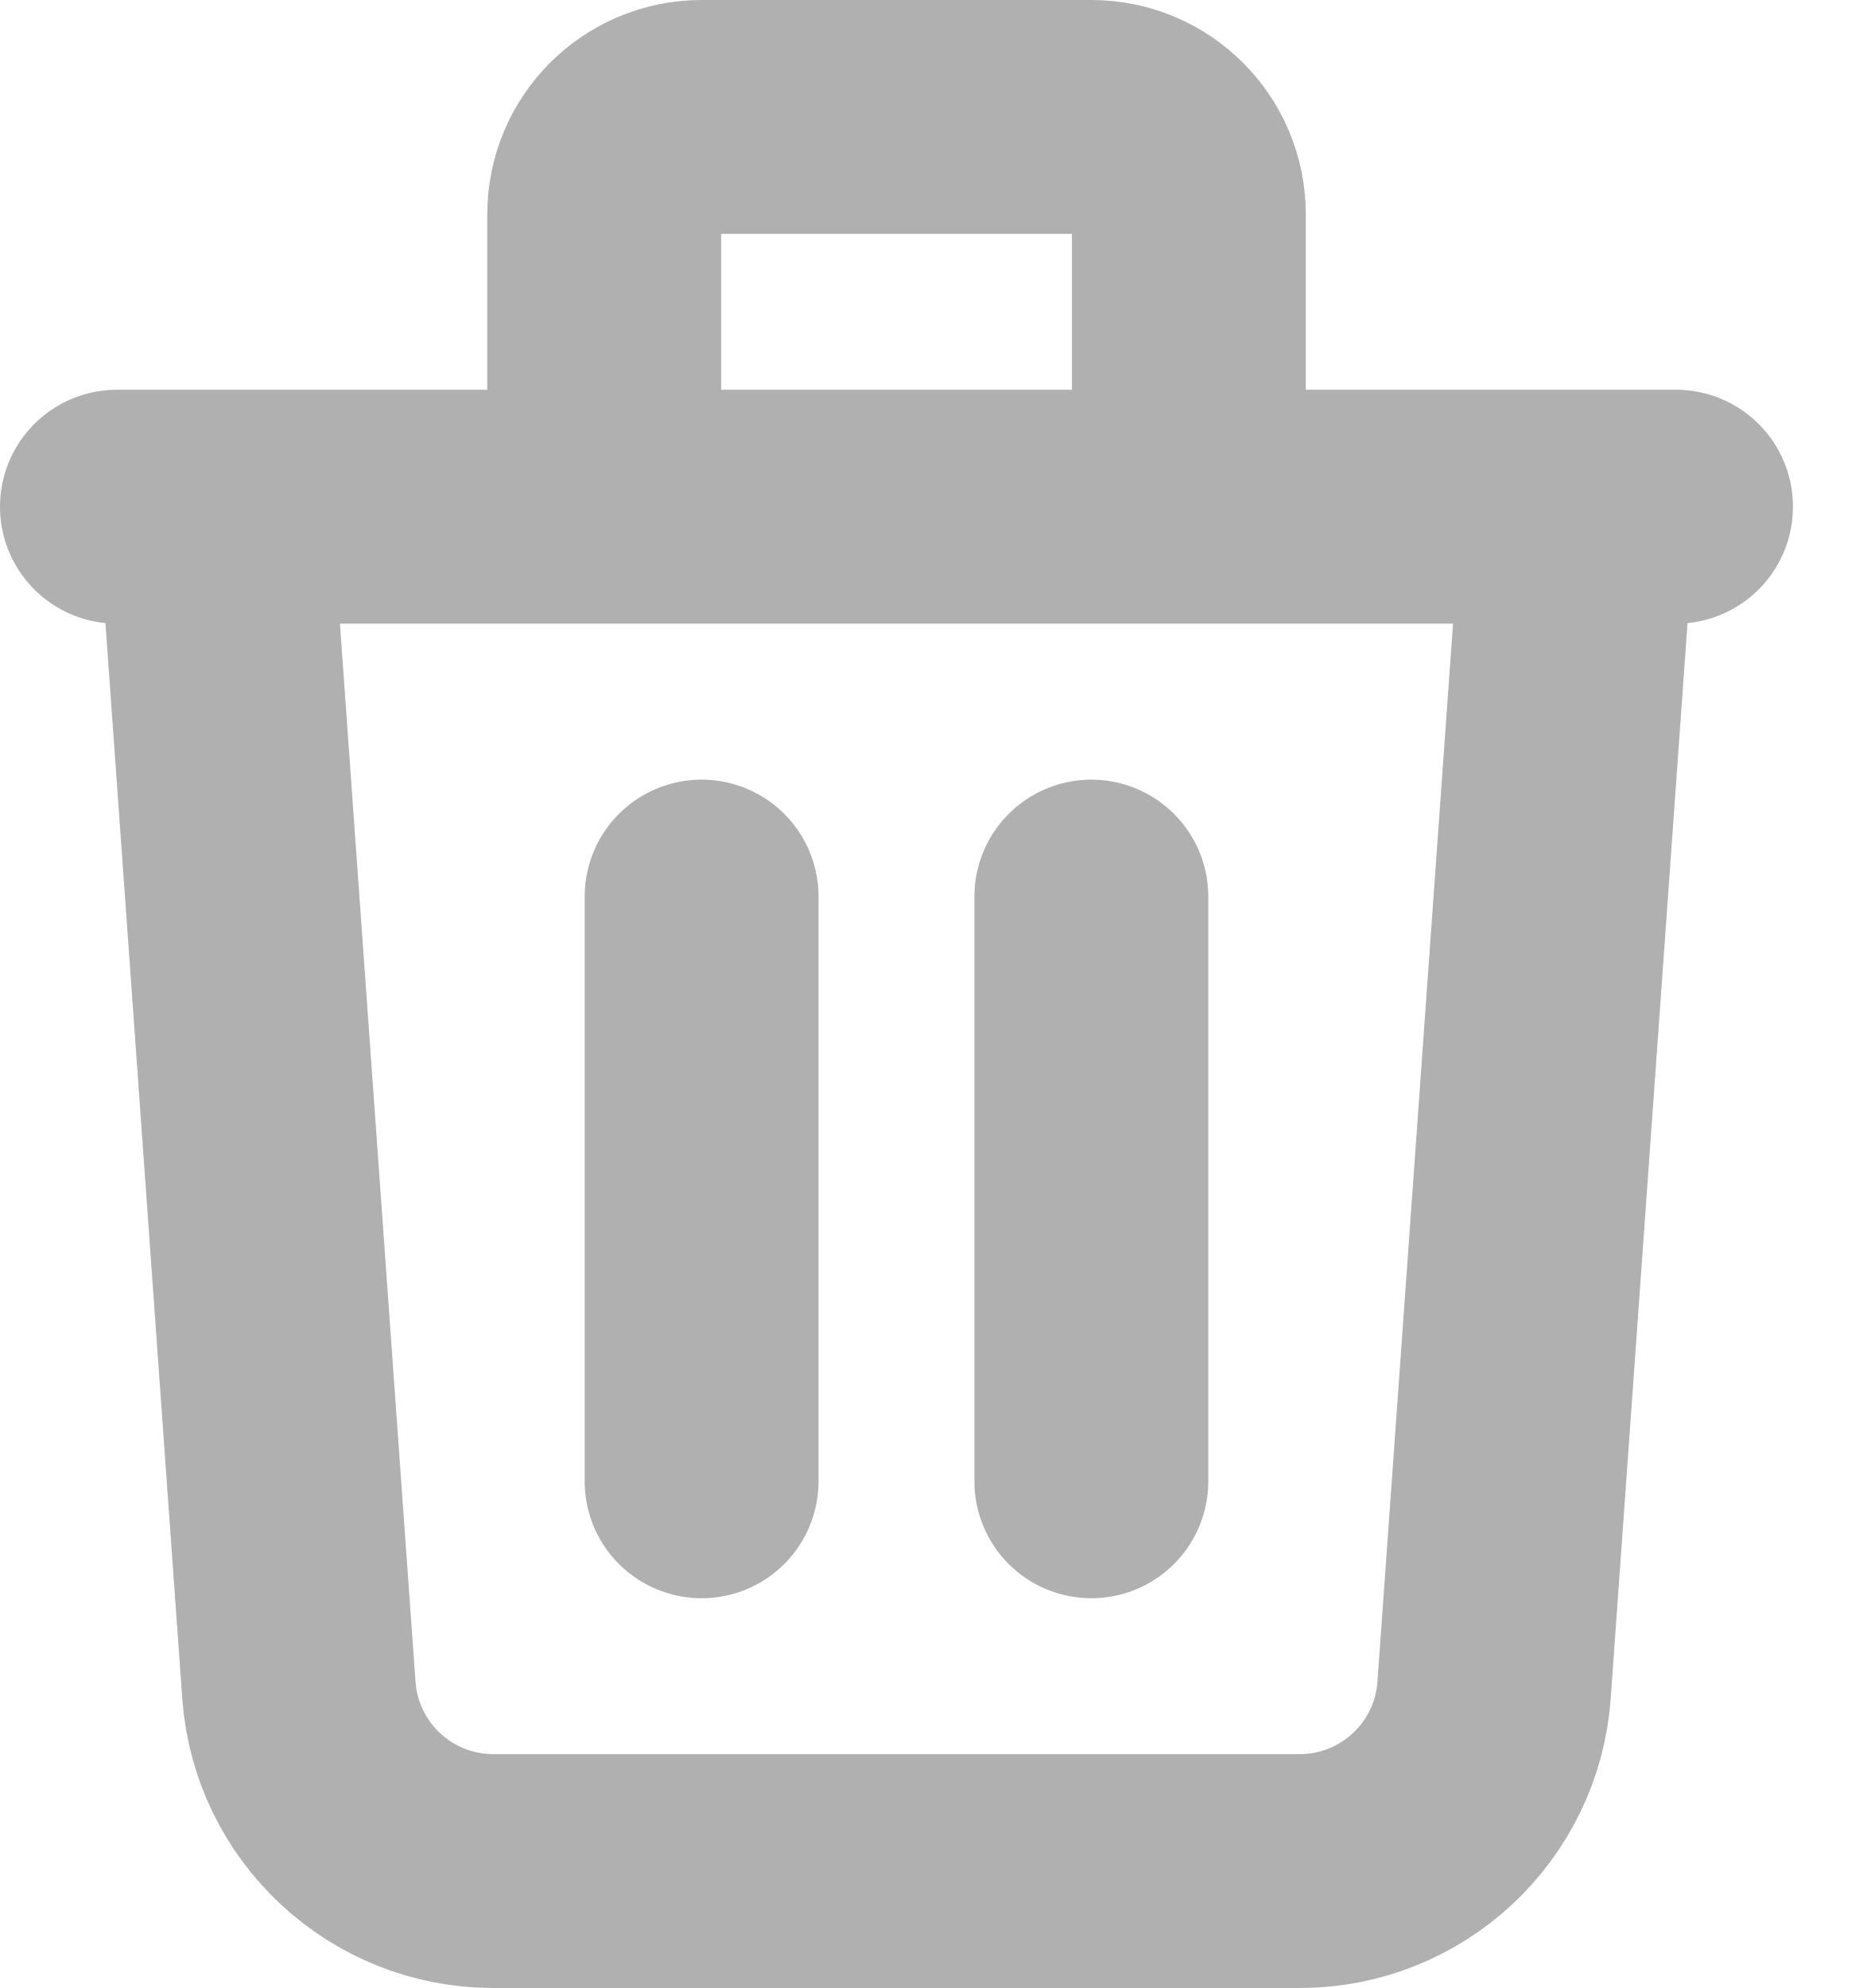
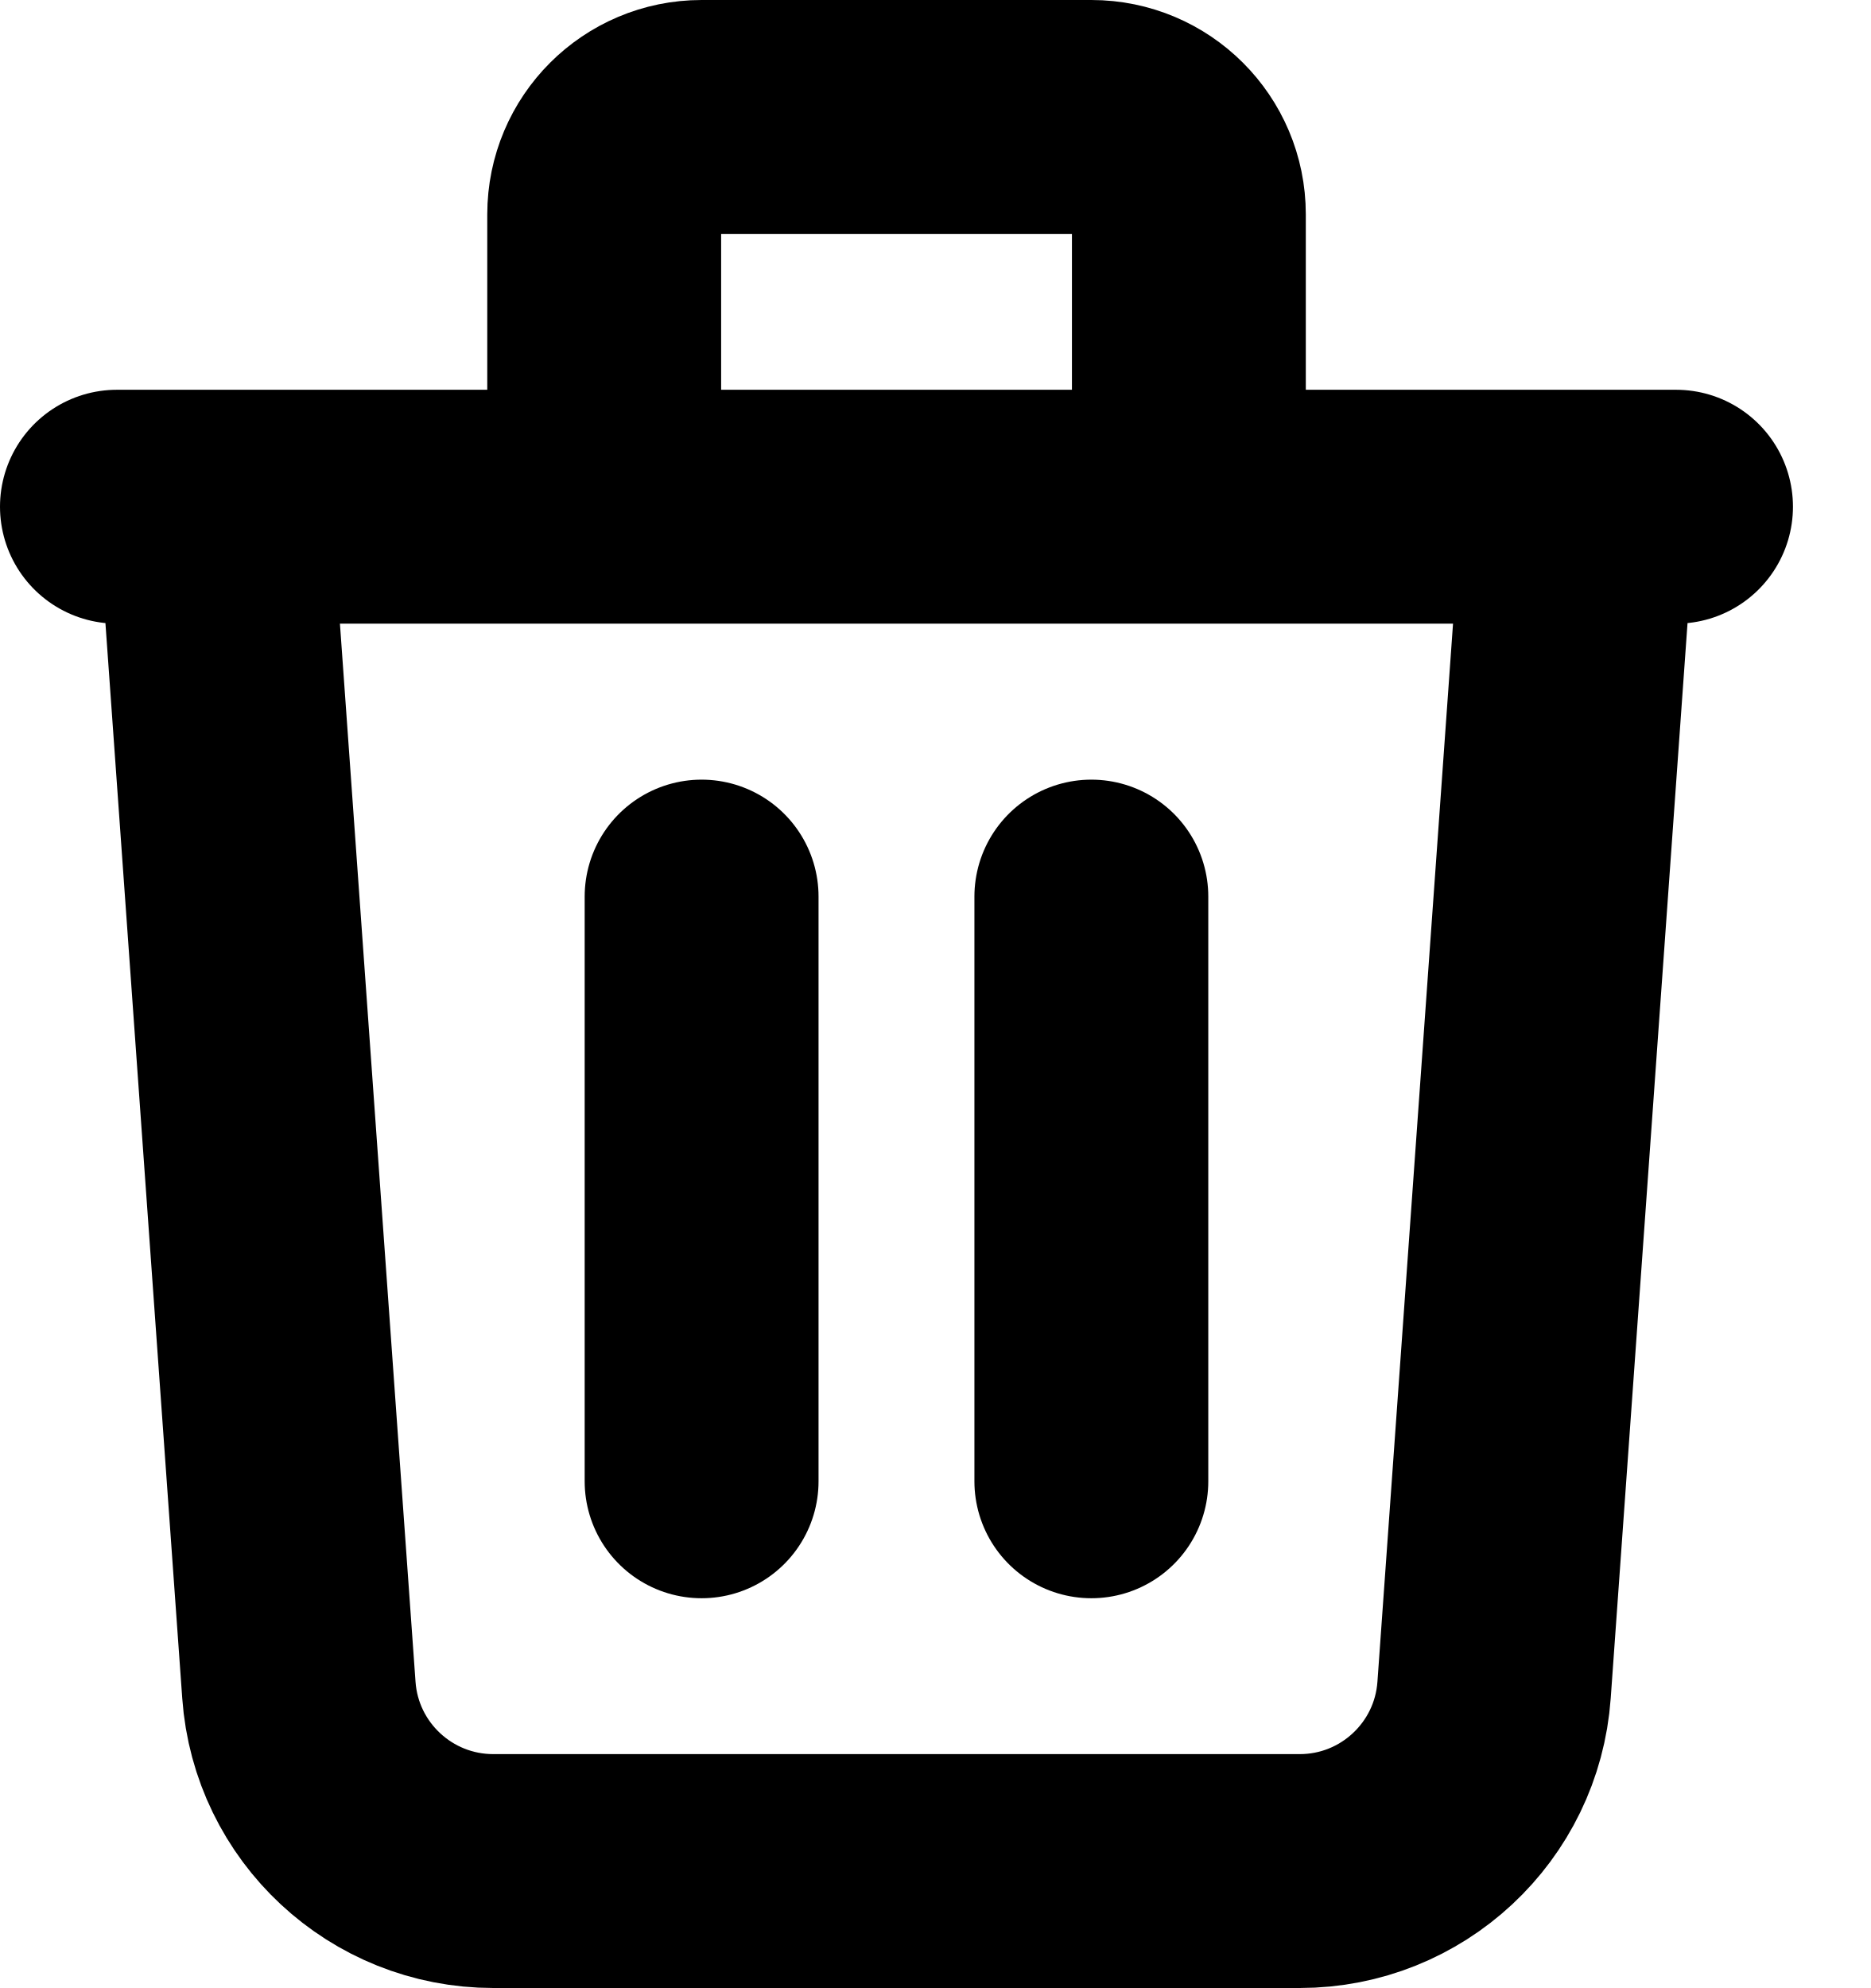
<svg xmlns="http://www.w3.org/2000/svg" width="16" height="17" viewBox="0 0 16 17" fill="none">
-   <path d="M13.5 4.333L12.777 14.452C12.715 15.324 11.989 16 11.115 16H4.219C3.344 16 2.618 15.324 2.556 14.452L1.833 4.333M6 7.667V12.667M9.333 7.667V12.667M10.167 4.333V1.833C10.167 1.373 9.794 1 9.333 1H6C5.54 1 5.167 1.373 5.167 1.833V4.333M1 4.333H14.333" stroke="#B0B0B0" stroke-width="2" stroke-linecap="round" stroke-linejoin="round" />
+   <path d="M13.5 4.333L12.777 14.452C12.715 15.324 11.989 16 11.115 16H4.219C3.344 16 2.618 15.324 2.556 14.452L1.833 4.333M6 7.667V12.667M9.333 7.667V12.667M10.167 4.333V1.833C10.167 1.373 9.794 1 9.333 1H6C5.54 1 5.167 1.373 5.167 1.833V4.333M1 4.333H14.333" stroke="currentColor" stroke-width="2" stroke-linecap="round" stroke-linejoin="round" />
</svg>
